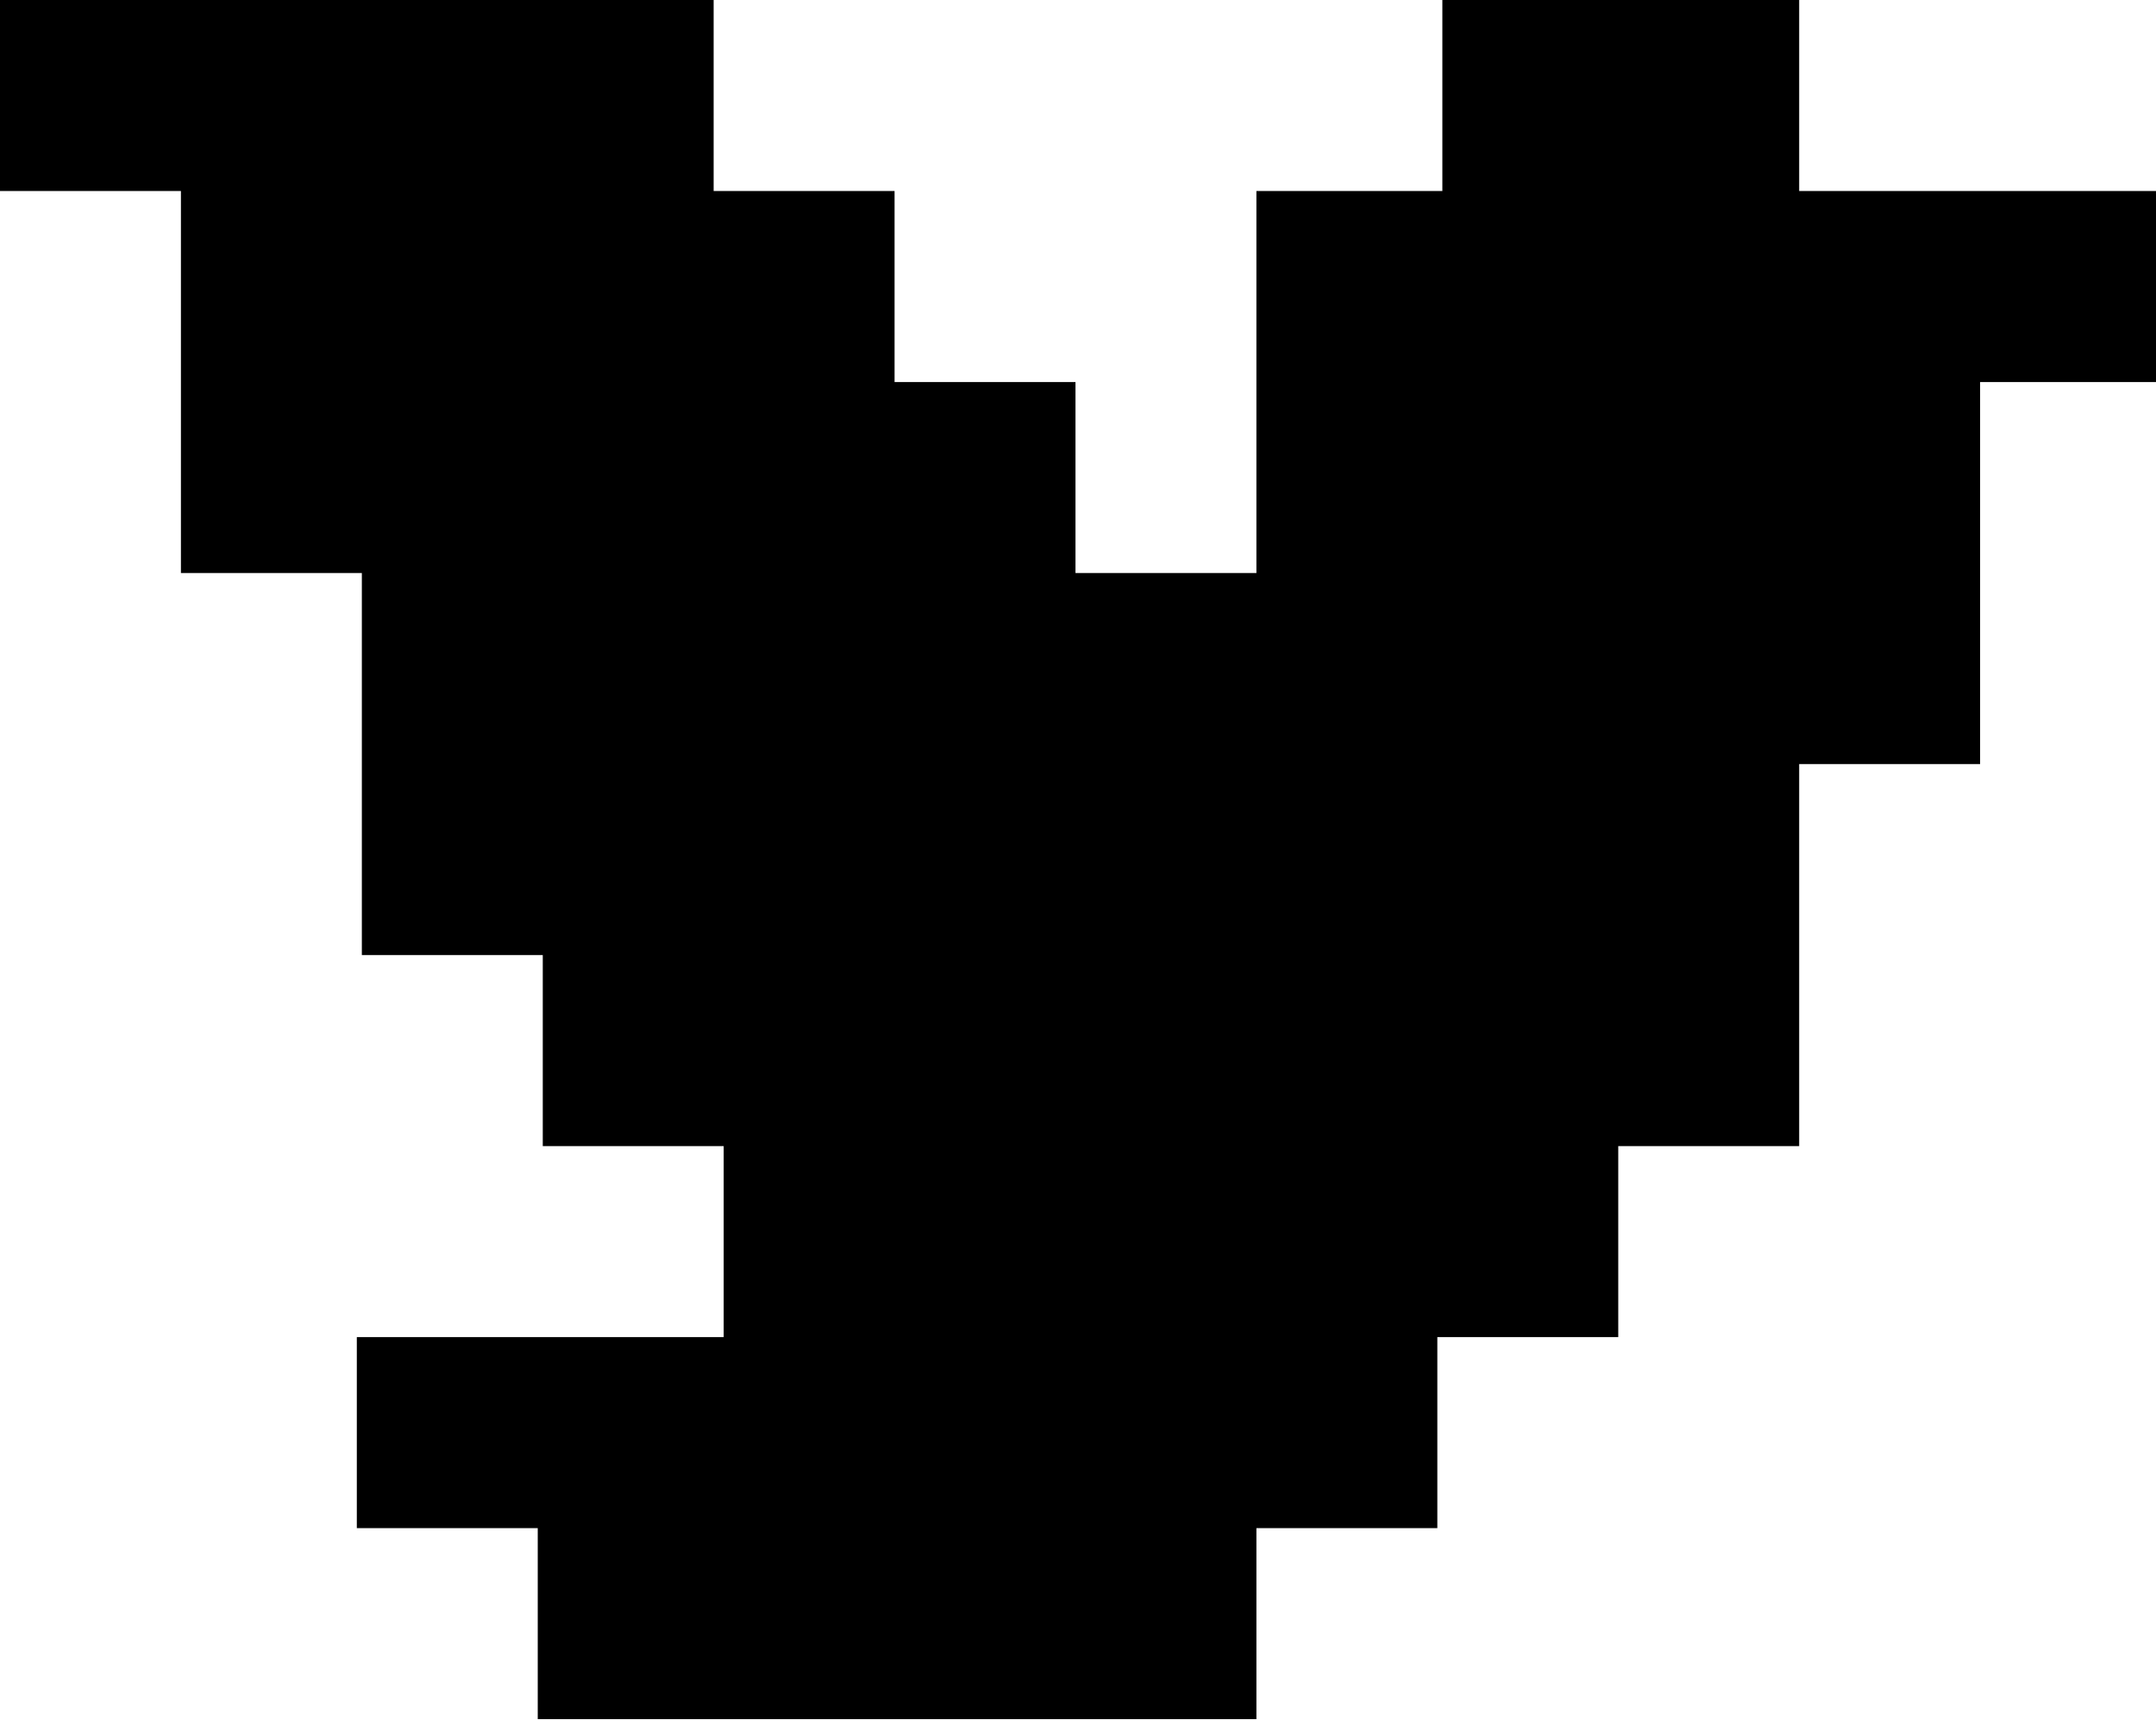
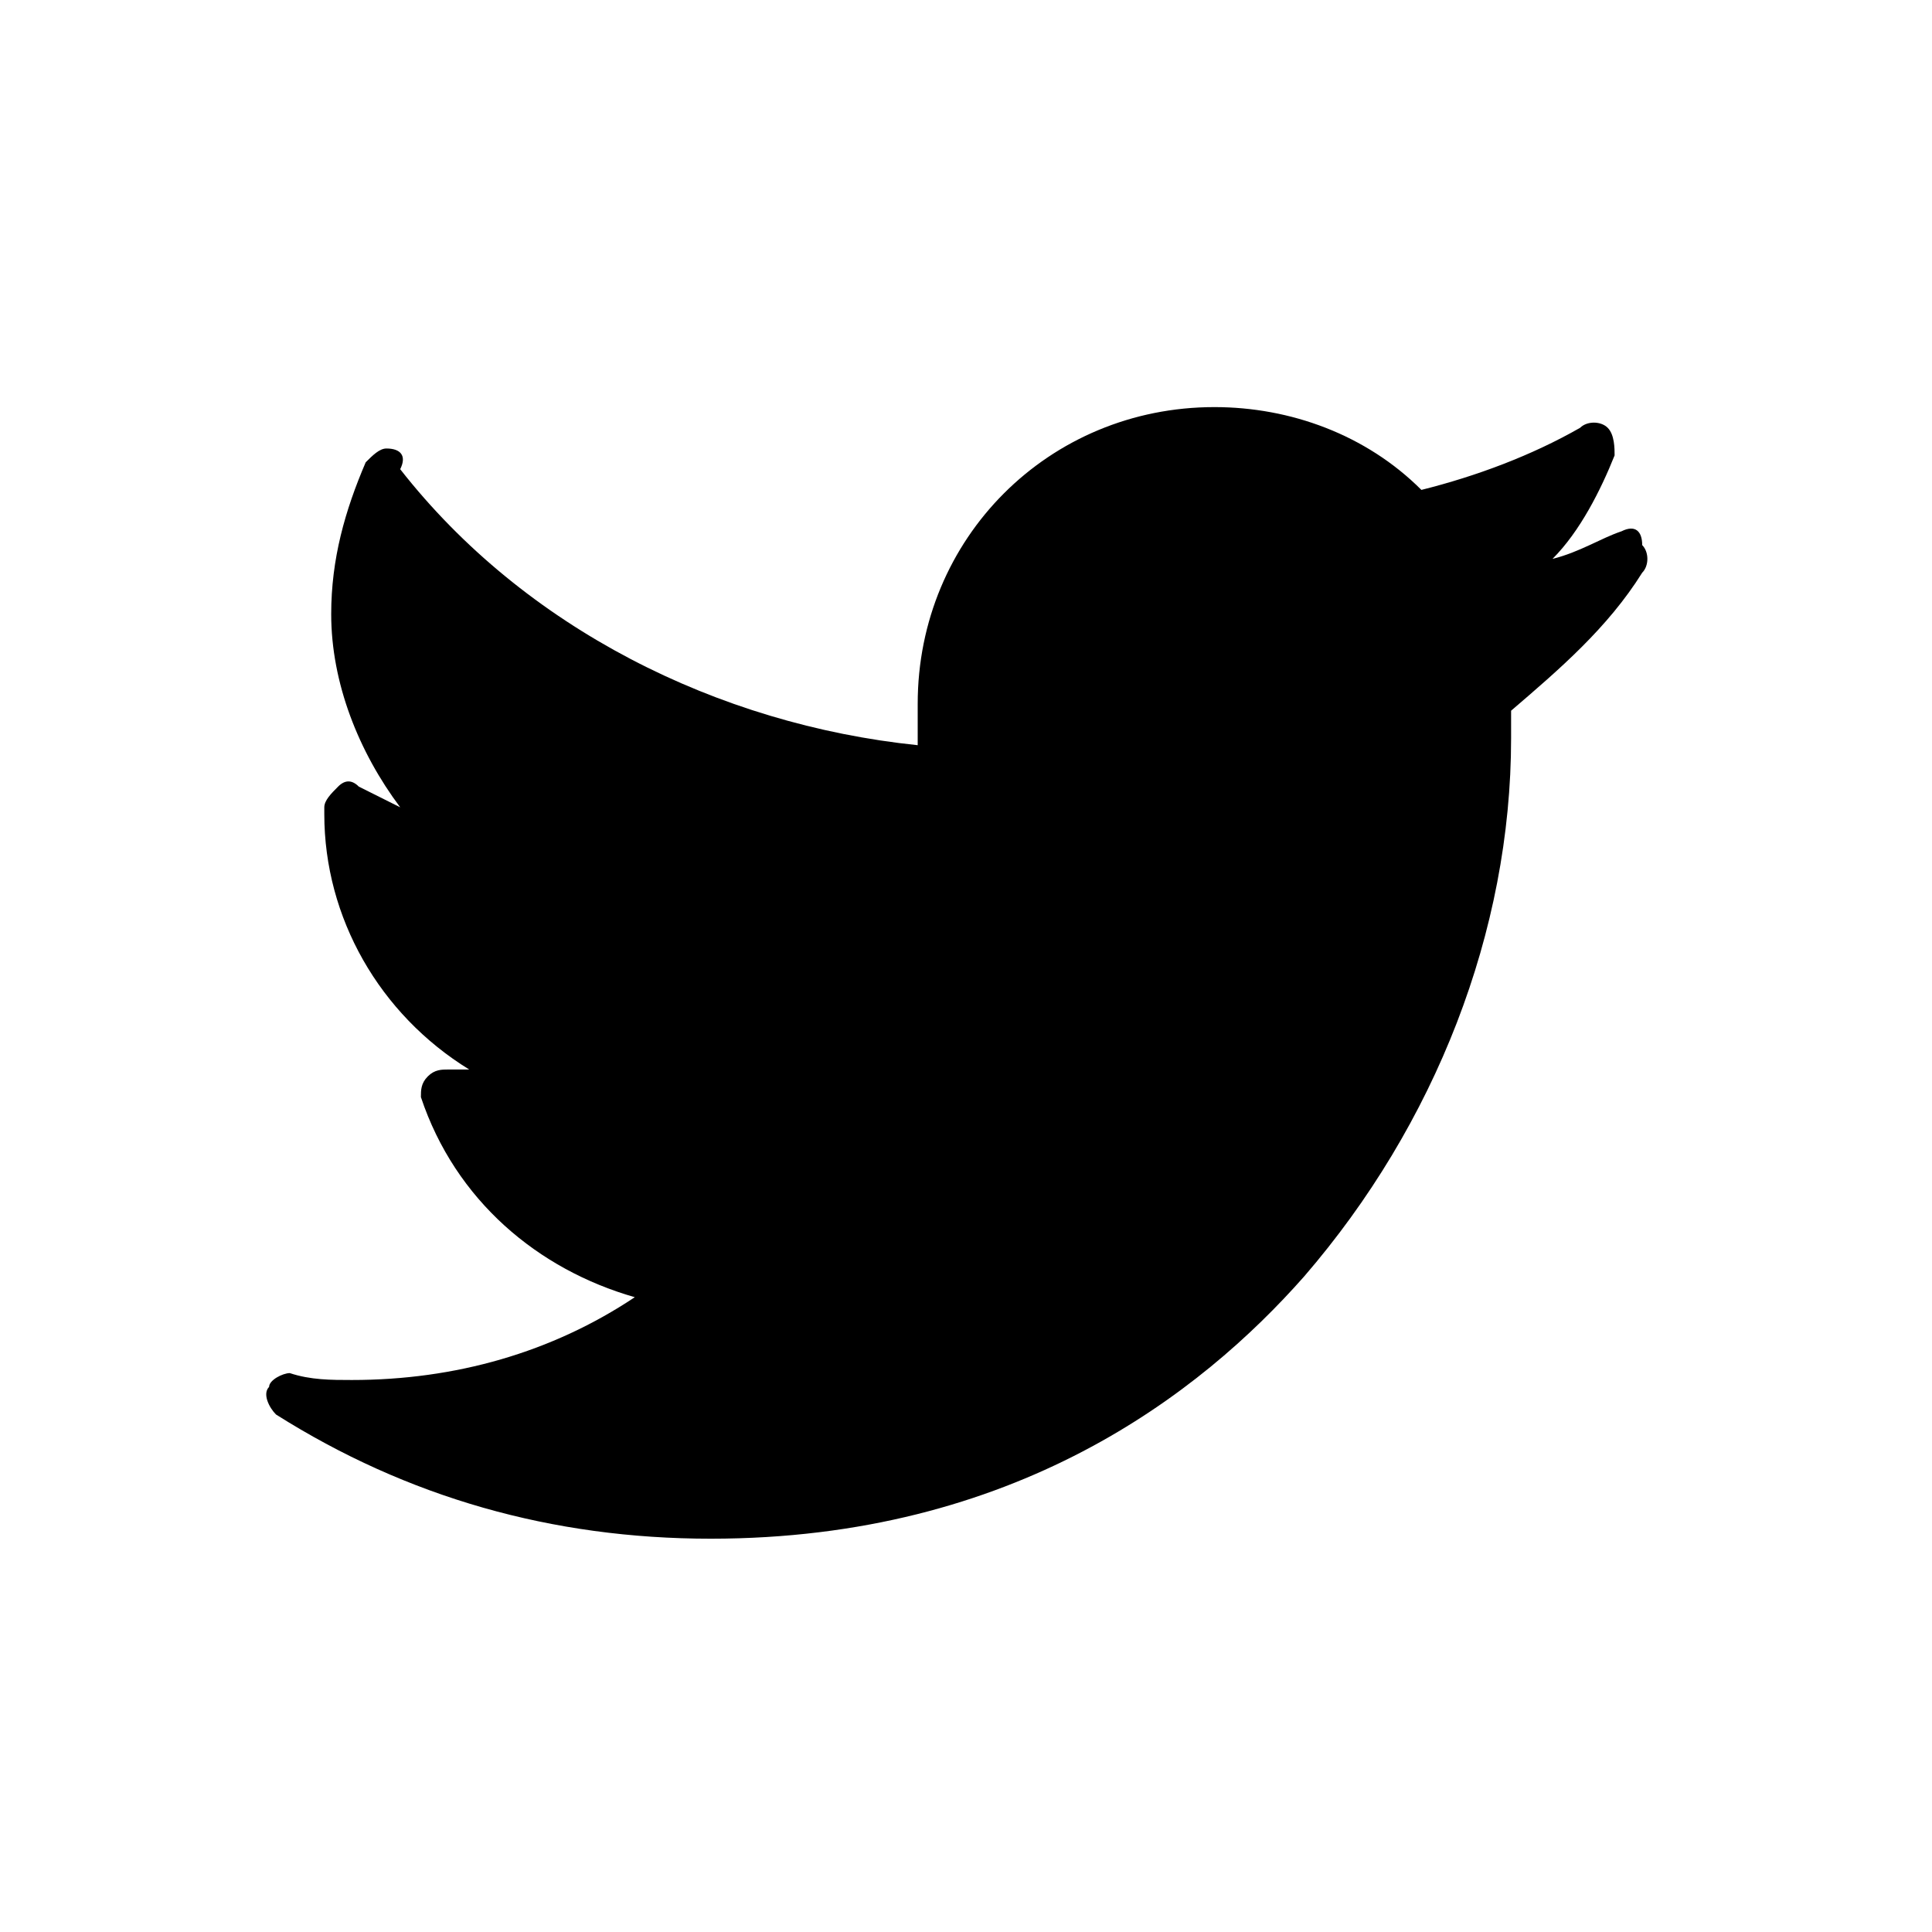
- <svg xmlns="http://www.w3.org/2000/svg" viewBox="0 0 42.9 34.2">
-   <path fill-rule="evenodd" clip-rule="evenodd" d="M0 0v3.8h3.6v7.6h3.6V19h3.6v3.8h3.6v3.8H7.1v3.8h3.6v3.8H25v-3.8h3.6v-3.8h3.6v-3.8h3.6v-7.6h3.6V7.6H43V3.8h-7.2V0h-7.1v3.8H25v7.6h-3.6V7.6h-3.6V3.8h-3.6V0H0z" />
+ <svg xmlns="http://www.w3.org/2000/svg" version="1.1" id="Layer_1" x="0px" y="0px" width="28px" height="28px" viewBox="0 0 28 28" style="enable-background:new 0 0 28 28;" xml:space="preserve">
+   <path d="M23.5,7.7c-0.3,0.1-0.6,0.3-1,0.4c0.4-0.4,0.7-1,0.9-1.5c0-0.1,0-0.3-0.1-0.4c-0.1-0.1-0.3-0.1-0.4,0  c-0.7,0.4-1.5,0.7-2.3,0.9c-0.8-0.8-1.9-1.2-3-1.2c-2.4,0-4.3,1.9-4.3,4.3c0,0.2,0,0.4,0,0.6c-2.9-0.3-5.7-1.7-7.5-4  C5.9,6.6,5.8,6.5,5.6,6.5c-0.1,0-0.2,0.1-0.3,0.2C5,7.4,4.8,8.1,4.8,8.9c0,1,0.4,2,1,2.8c-0.2-0.1-0.4-0.2-0.6-0.3  c-0.1-0.1-0.2-0.1-0.3,0c-0.1,0.1-0.2,0.2-0.2,0.3c0,0,0,0,0,0.1c0,1.5,0.8,2.9,2.1,3.7c-0.1,0-0.2,0-0.3,0c-0.1,0-0.2,0-0.3,0.1  c-0.1,0.1-0.1,0.2-0.1,0.3c0.5,1.5,1.7,2.5,3.1,2.9c-1.2,0.8-2.6,1.2-4.1,1.2c-0.3,0-0.6,0-0.9-0.1c-0.1,0-0.3,0.1-0.3,0.2  c-0.1,0.1,0,0.3,0.1,0.4c1.9,1.2,4,1.8,6.3,1.8c4.4,0,7.1-2.1,8.6-3.8c1.9-2.2,3-5,3-7.8c0-0.1,0-0.2,0-0.4c0.7-0.6,1.4-1.2,1.9-2  c0.1-0.1,0.1-0.3,0-0.4C23.8,7.7,23.7,7.6,23.5,7.7z" />
</svg>
